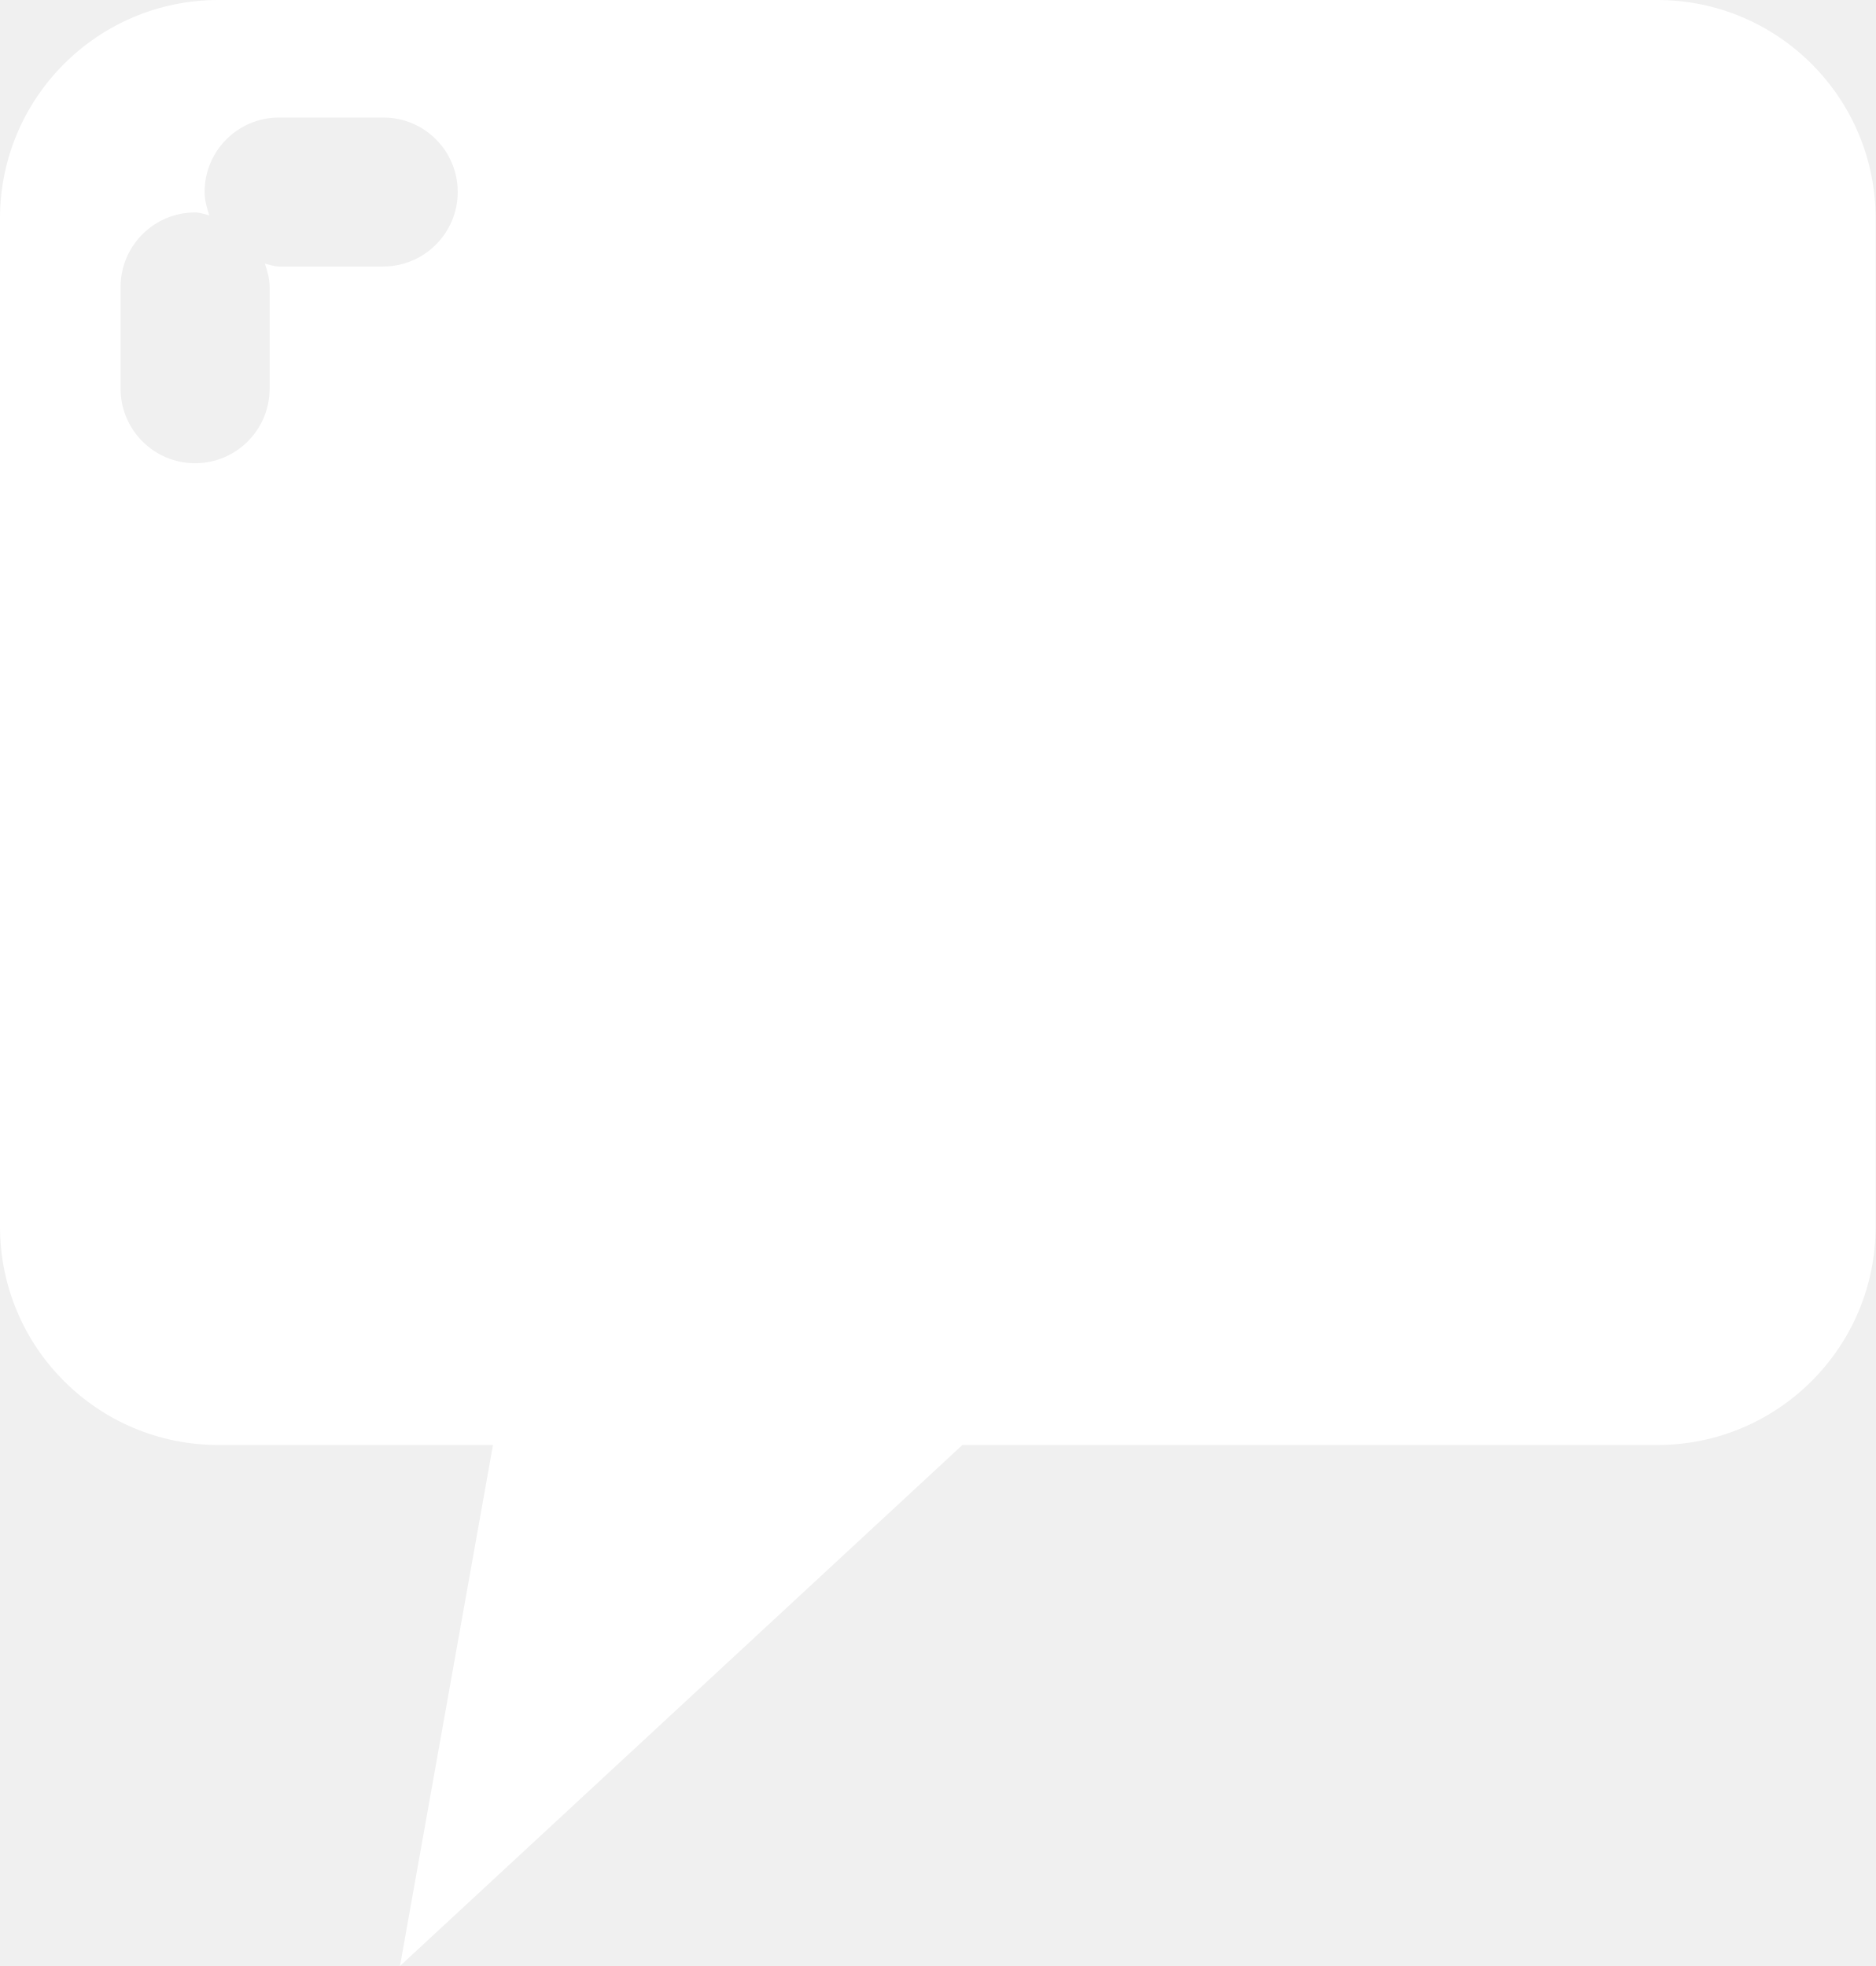
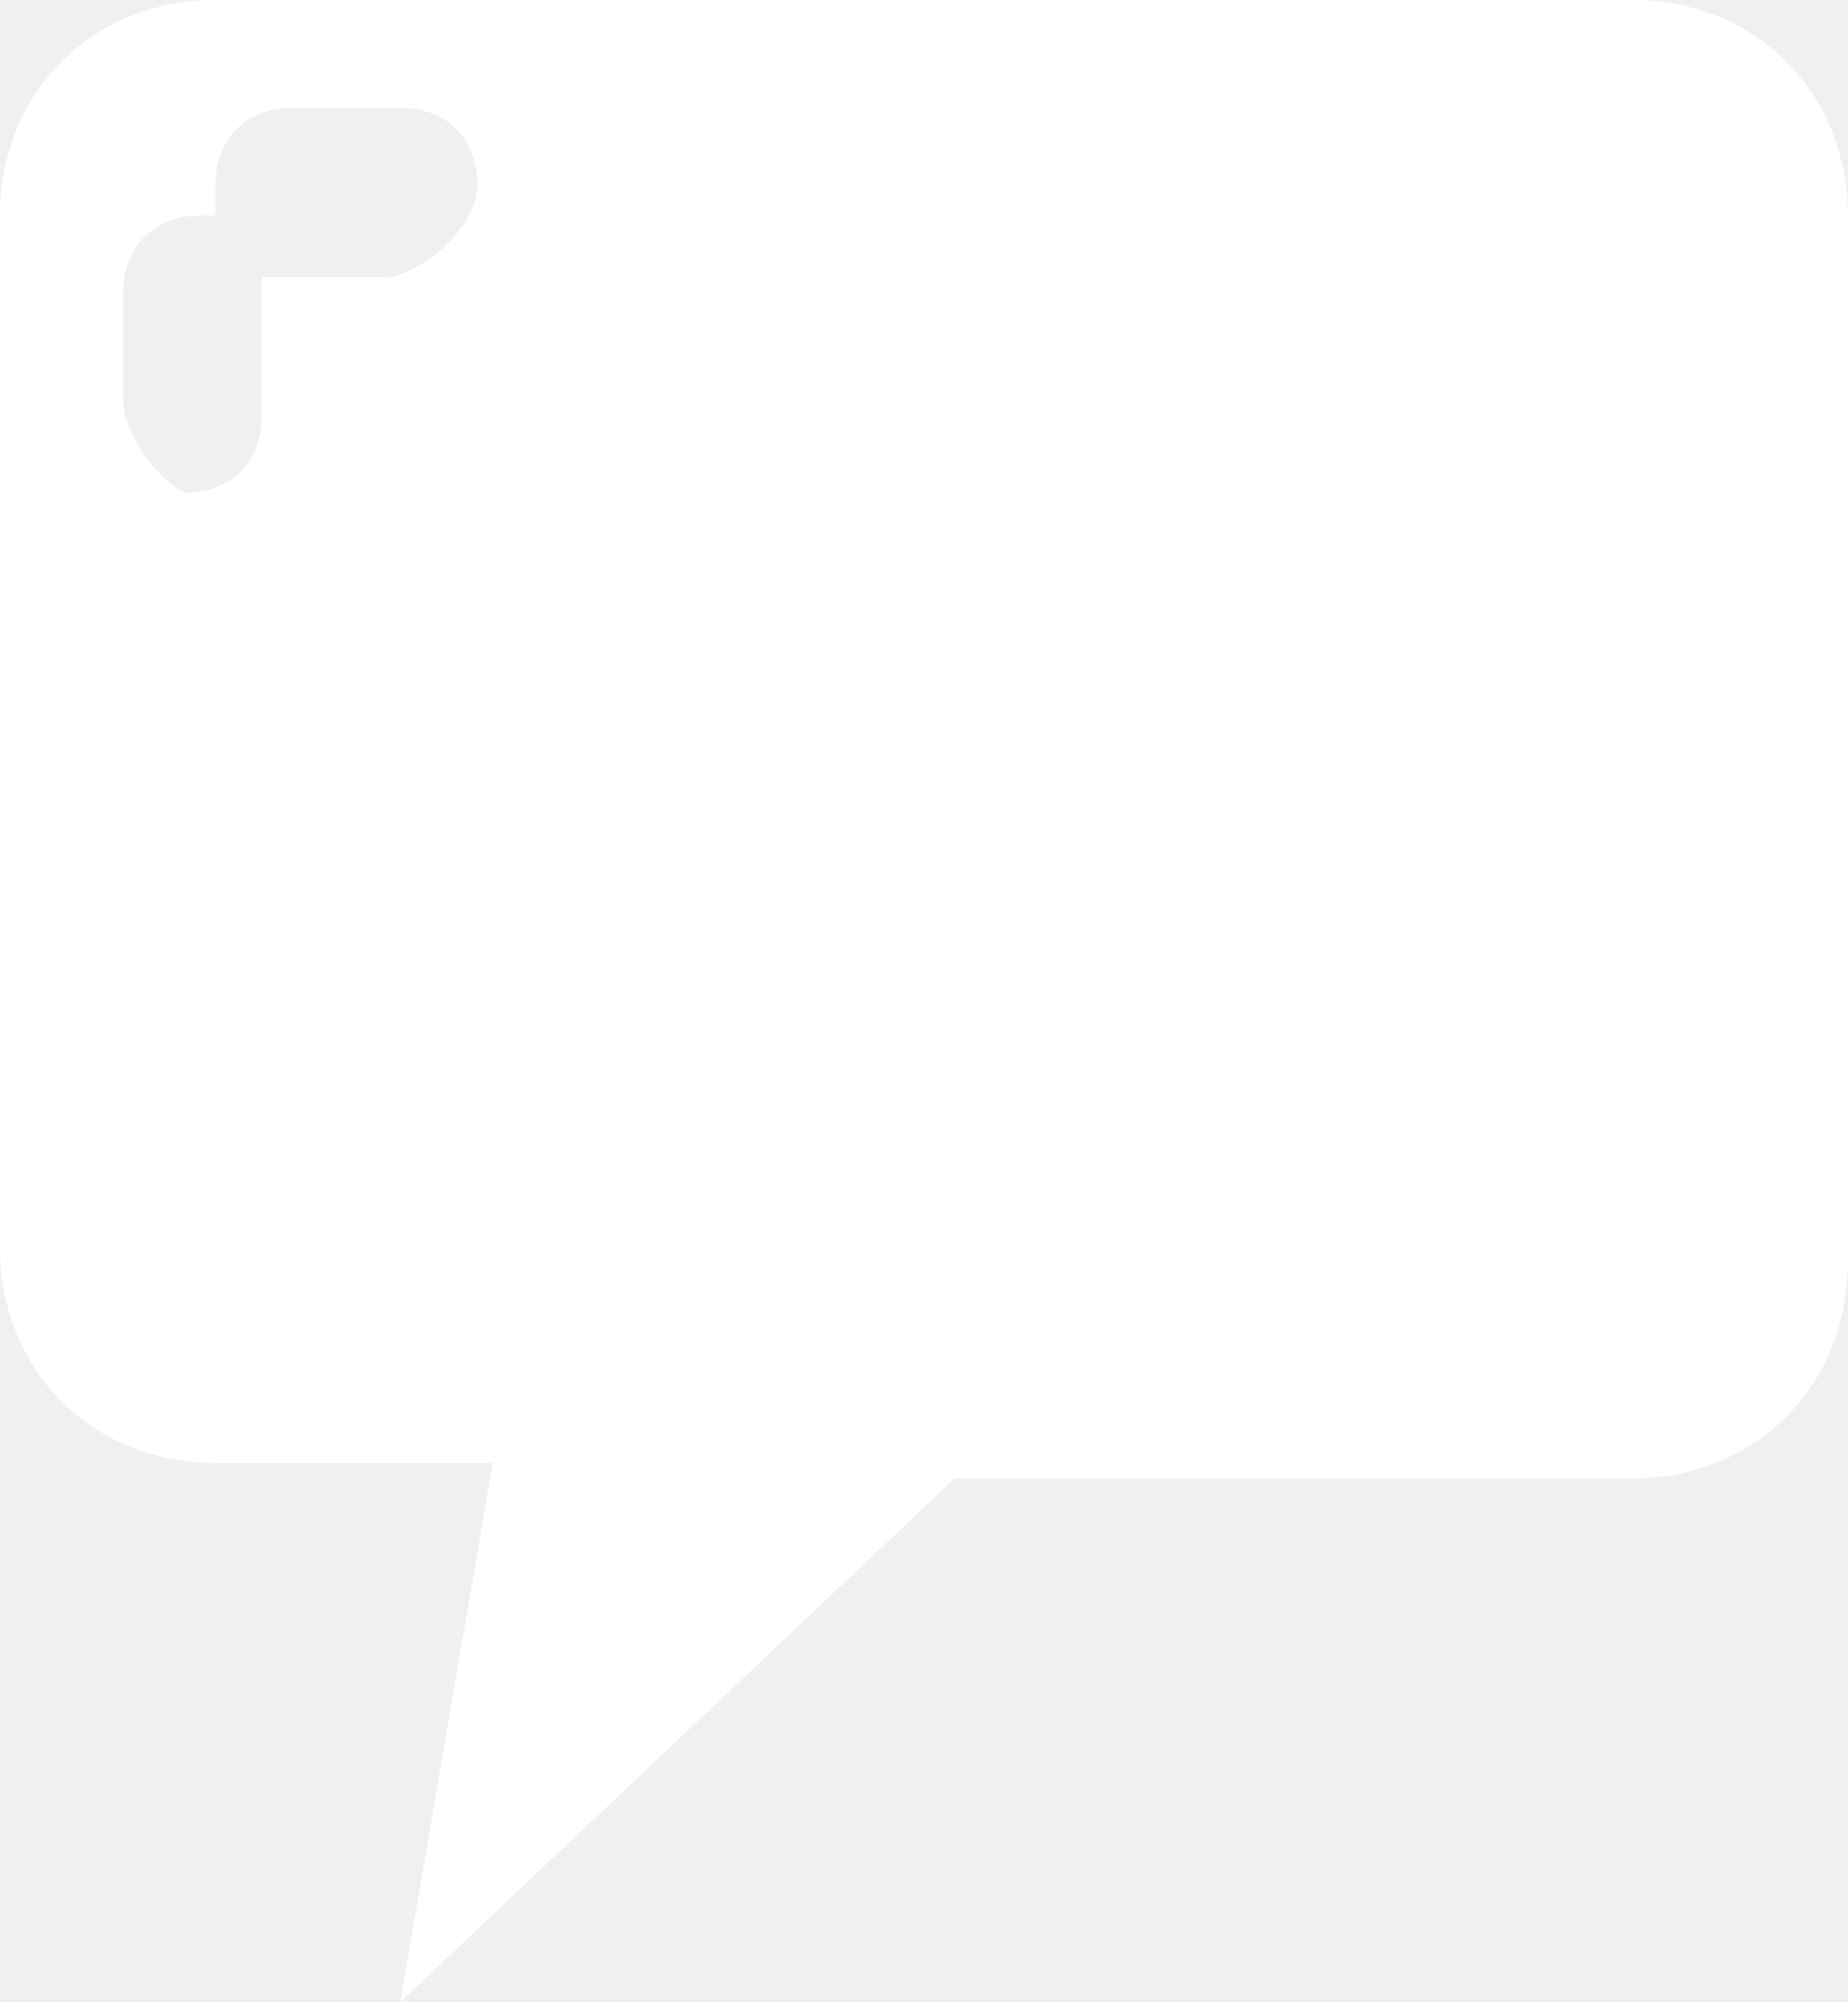
- <svg xmlns="http://www.w3.org/2000/svg" version="1.1" id="Слой_2" x="0px" y="0px" width="24px" height="25.162px" viewBox="0.169 0.177 24 25.162" enable-background="new 0.169 0.177 24 25.162" xml:space="preserve">
-   <path fill="#FFFFFF" d="M21.375,0.177H2.964c-1.543,0-2.795,1.252-2.795,2.795v12.904c0,1.544,1.251,2.795,2.795,2.795h3.513  l-1.19,6.668l7.196-6.668h8.892c1.542,0,2.794-1.251,2.794-2.795V2.973C24.169,1.429,22.917,0.177,21.375,0.177z M5.072,3.588H3.74  c-0.064,0-0.12-0.023-0.182-0.037C3.59,3.647,3.619,3.743,3.619,3.85v1.301c0,0.527-0.427,0.955-0.954,0.955  c-0.526,0-0.953-0.428-0.953-0.955V3.85c0-0.526,0.427-0.954,0.953-0.954c0.064,0,0.121,0.024,0.182,0.037  c-0.031-0.096-0.06-0.192-0.06-0.299c0-0.528,0.427-0.953,0.954-0.953h1.333c0.525,0,0.952,0.426,0.952,0.953  C6.026,3.161,5.597,3.588,5.072,3.588z" />
+ <svg xmlns="http://www.w3.org/2000/svg" version="1.1" id="Слой_2" x="0px" y="0px" viewBox="0 0 12 13" style="enable-background:new 0 0 12 13;" xml:space="preserve">
+   <style type="text/css">
+ 	.st0{fill:#FFFFFF;}
+ </style>
+   <path class="st0" d="M10.6,0H1.4C0.6,0,0,0.6,0,1.4v6.7c0,0.8,0.6,1.4,1.4,1.4h1.8L2.6,13l3.6-3.4h4.4c0.8,0,1.4-0.6,1.4-1.4V1.4  C12,0.6,11.4,0,10.6,0z M2.5,1.8H1.8c0,0-0.1,0-0.1,0c0,0,0,0.1,0,0.2v0.7c0,0.3-0.2,0.5-0.5,0.5C1,3.1,0.8,2.8,0.8,2.6V1.9  c0-0.3,0.2-0.5,0.5-0.5c0,0,0.1,0,0.1,0c0,0,0-0.1,0-0.2c0-0.3,0.2-0.5,0.5-0.5h0.7c0.3,0,0.5,0.2,0.5,0.5S2.7,1.8,2.5,1.8z" />
</svg>
